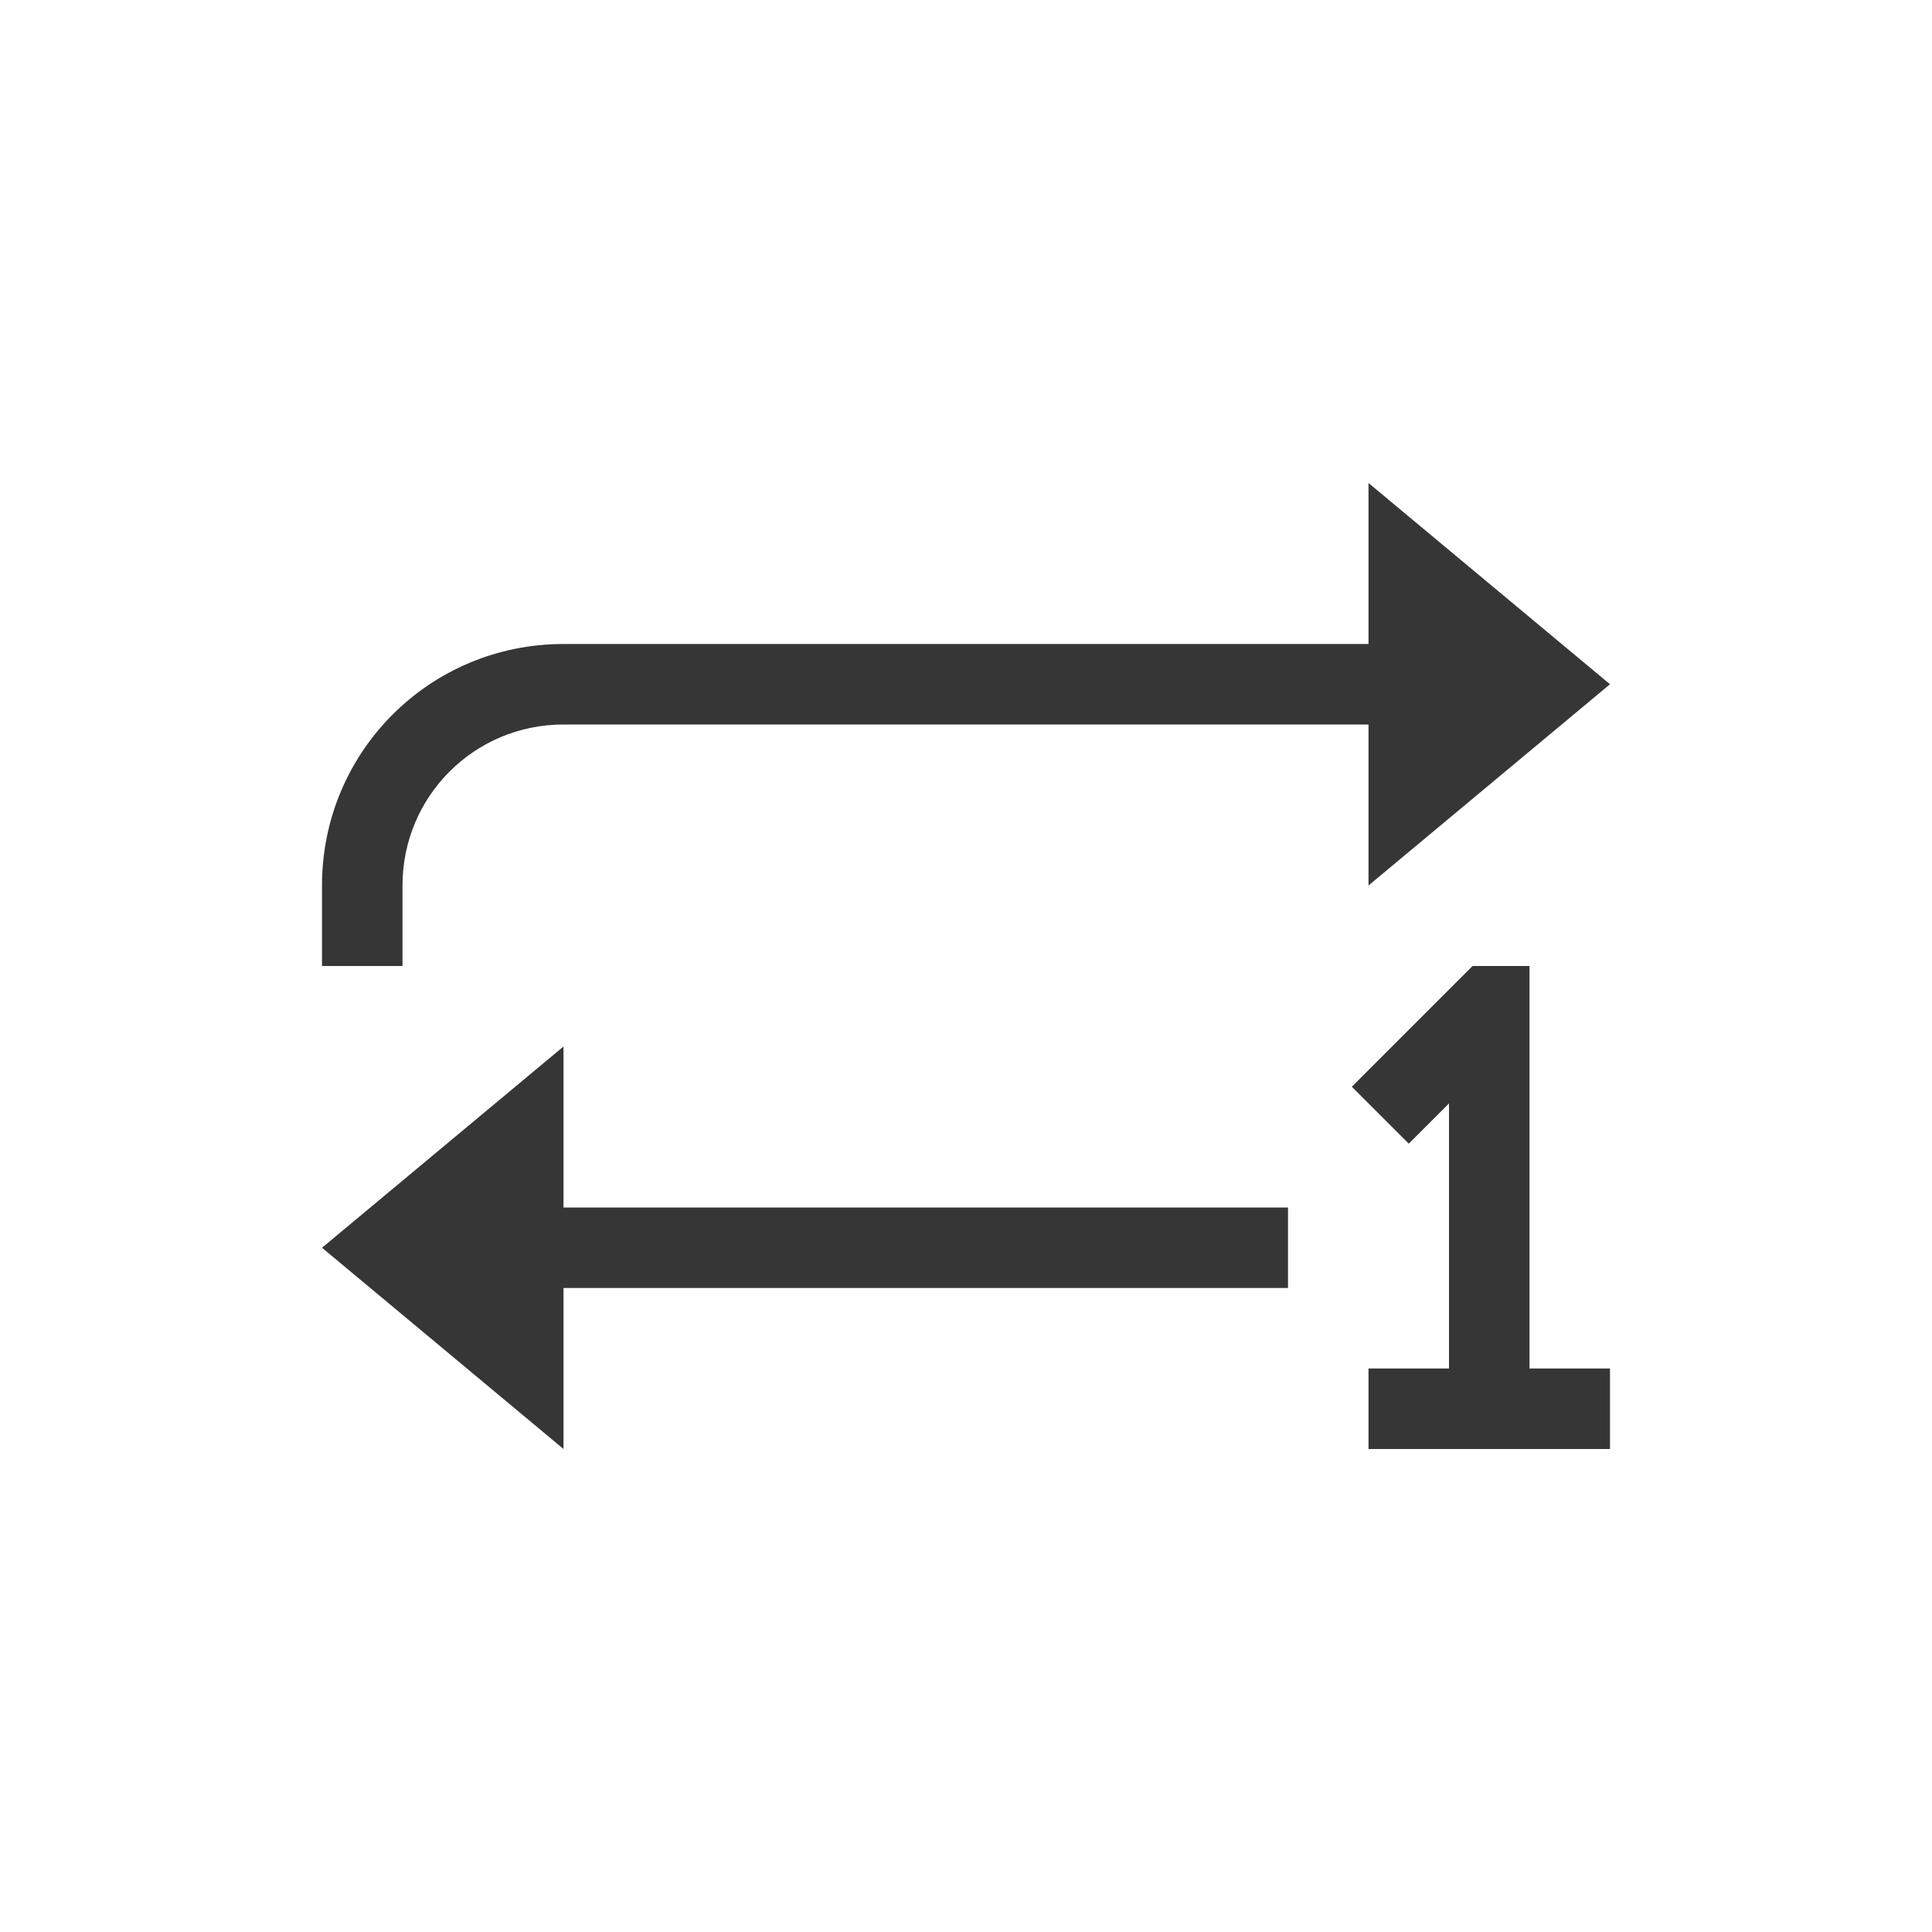
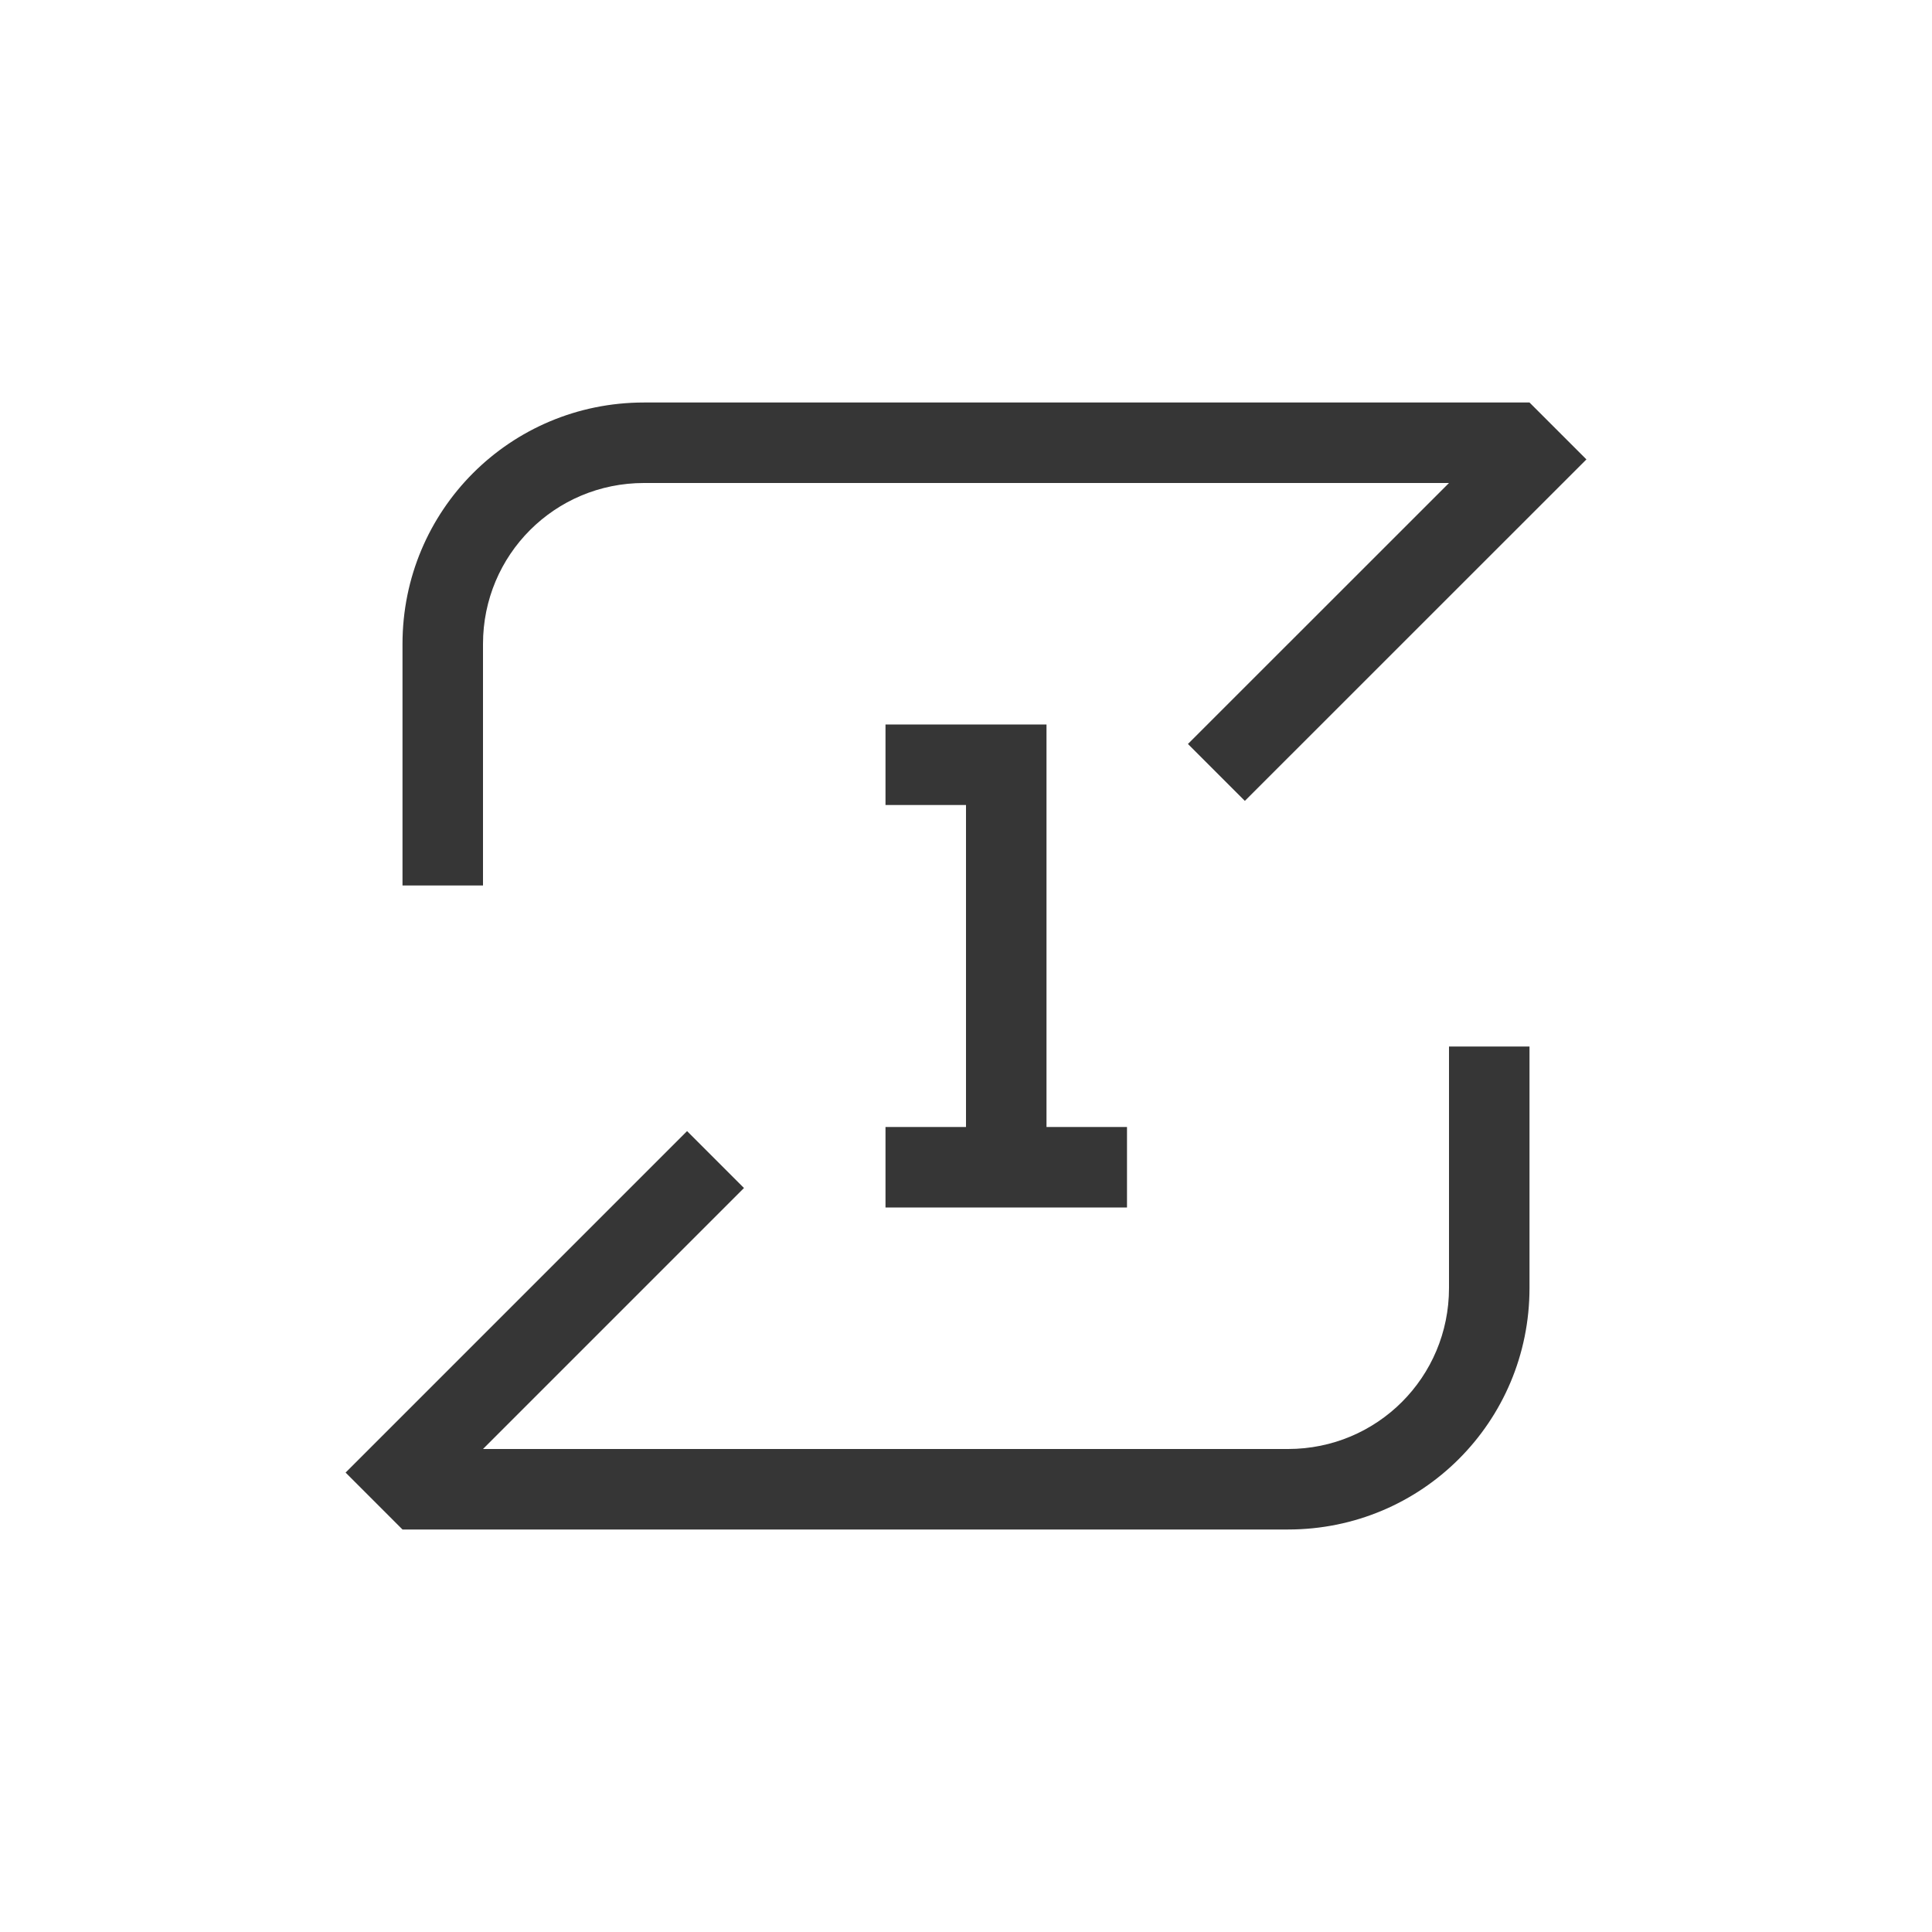
- <svg xmlns="http://www.w3.org/2000/svg" viewBox="0 0 24 24" width="24" height="24">
-   <style type="text/css" id="current-color-scheme">
-         .ColorScheme-Text {
-             color:#363636;
-         }
+ <svg xmlns="http://www.w3.org/2000/svg" width="24" height="24" viewBox="0 0 24 24" version="1.1" id="svg297">
+   <defs id="defs294">
+     <style type="text/css" id="current-color-scheme">
+       .ColorScheme-Text {
+         color:#363636;
+       }
    </style>
-   <g transform="translate(1,1)">
-     <g class="ColorScheme-Text" fill="currentColor">
-       <path d="m6 12-3 2.5 3 2.5v-2h9v-1h-9z" />
-       <path d="m16 5v2h-10c-1.662 0-3 1.338-3 3v1h1v-1c0-1.108.892-2 2-2h10v2l3-2.5z" />
-       <path d="m17.293 11-1.5 1.5.707.707.5-.5v3.293h-1v1h3v-1h-1v-5z" fill-rule="evenodd" />
-     </g>
-   </g>
+   </defs>
+   <path id="rect470" style="fill:currentColor;stroke-linecap:round;stroke-linejoin:round" class="ColorScheme-Text" d="m 8,5 c -1.662,0 -3,1.338 -3,3 v 3 h 1 V 8 c 0,-1.108 0.892,-2 2,-2 H 18 L 14.757,9.242 15.464,9.949 19.707,5.707 19,5 Z m 10,8 v 3 c 0,1.108 -0.892,2 -2,2 H 6 L 9.242,14.758 8.535,14.051 4.293,18.293 5,19 H 16 c 1.662,0 3,-1.338 3,-3 v -3 z" />
+   <path d="M 11,9 V 10 h 1 v 4 h -1 v 1 h 3 v -1 h -1 V 9" style="fill:#363636" id="path398" />
</svg>
